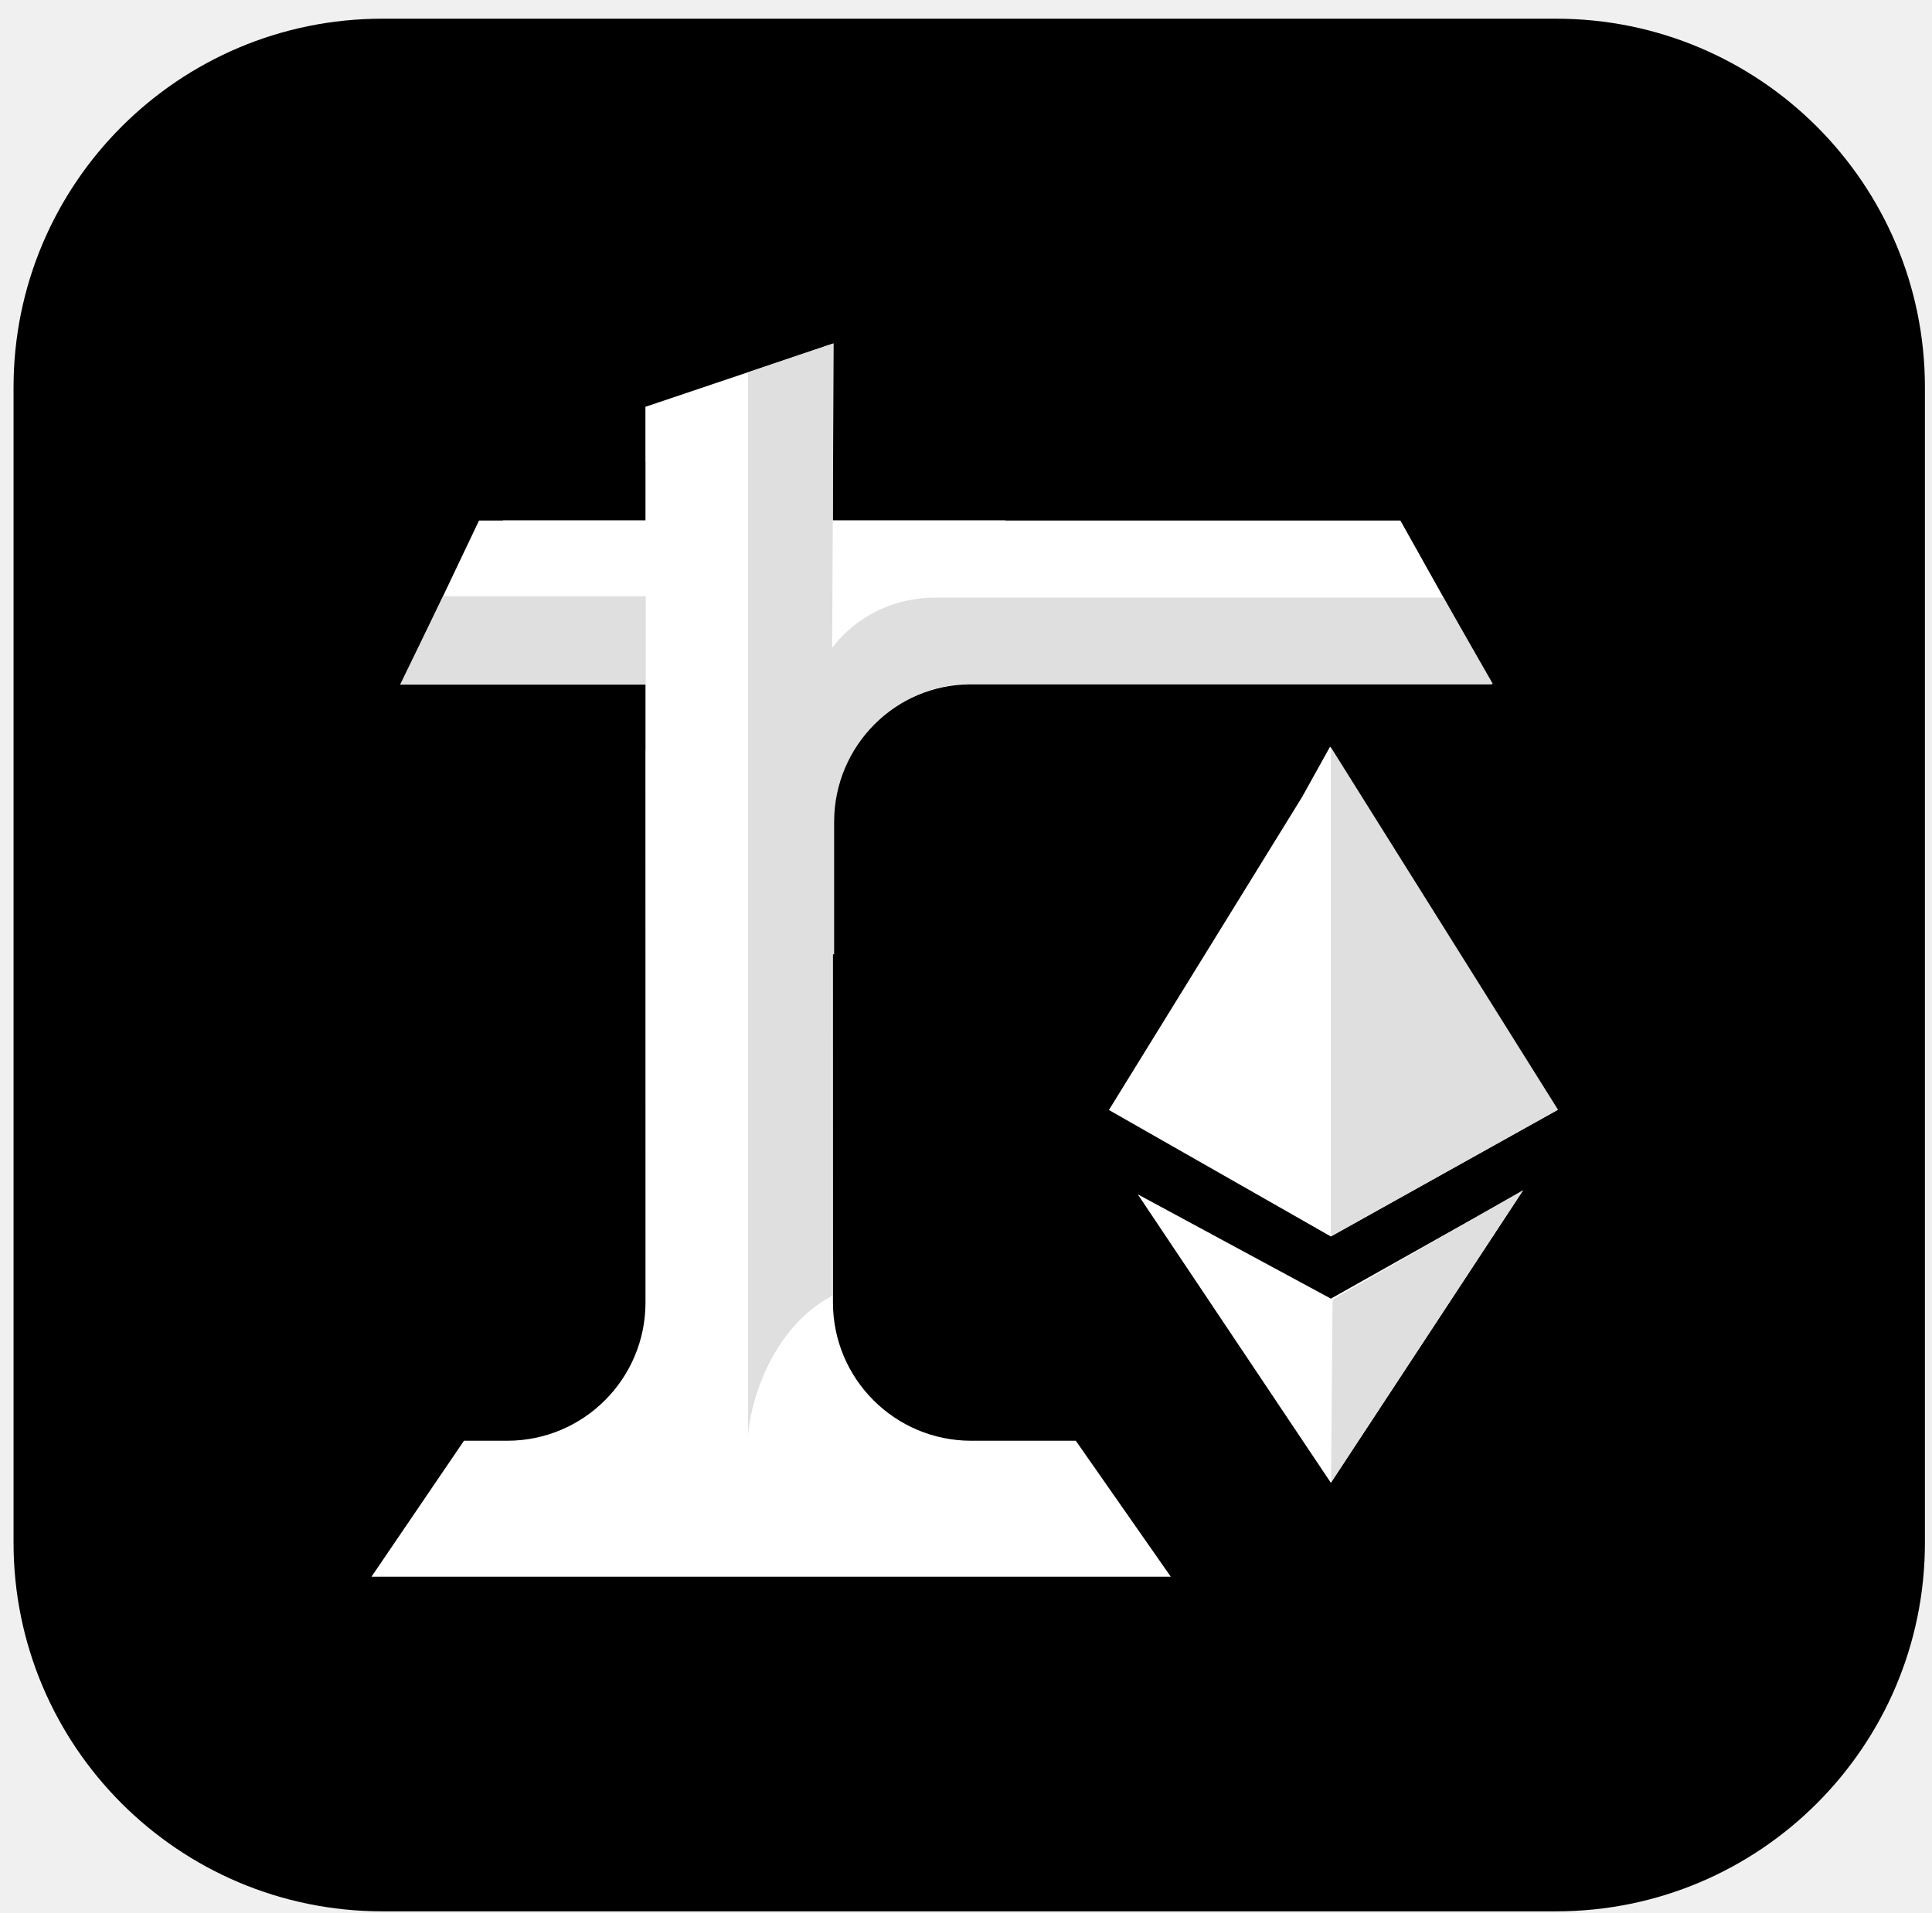
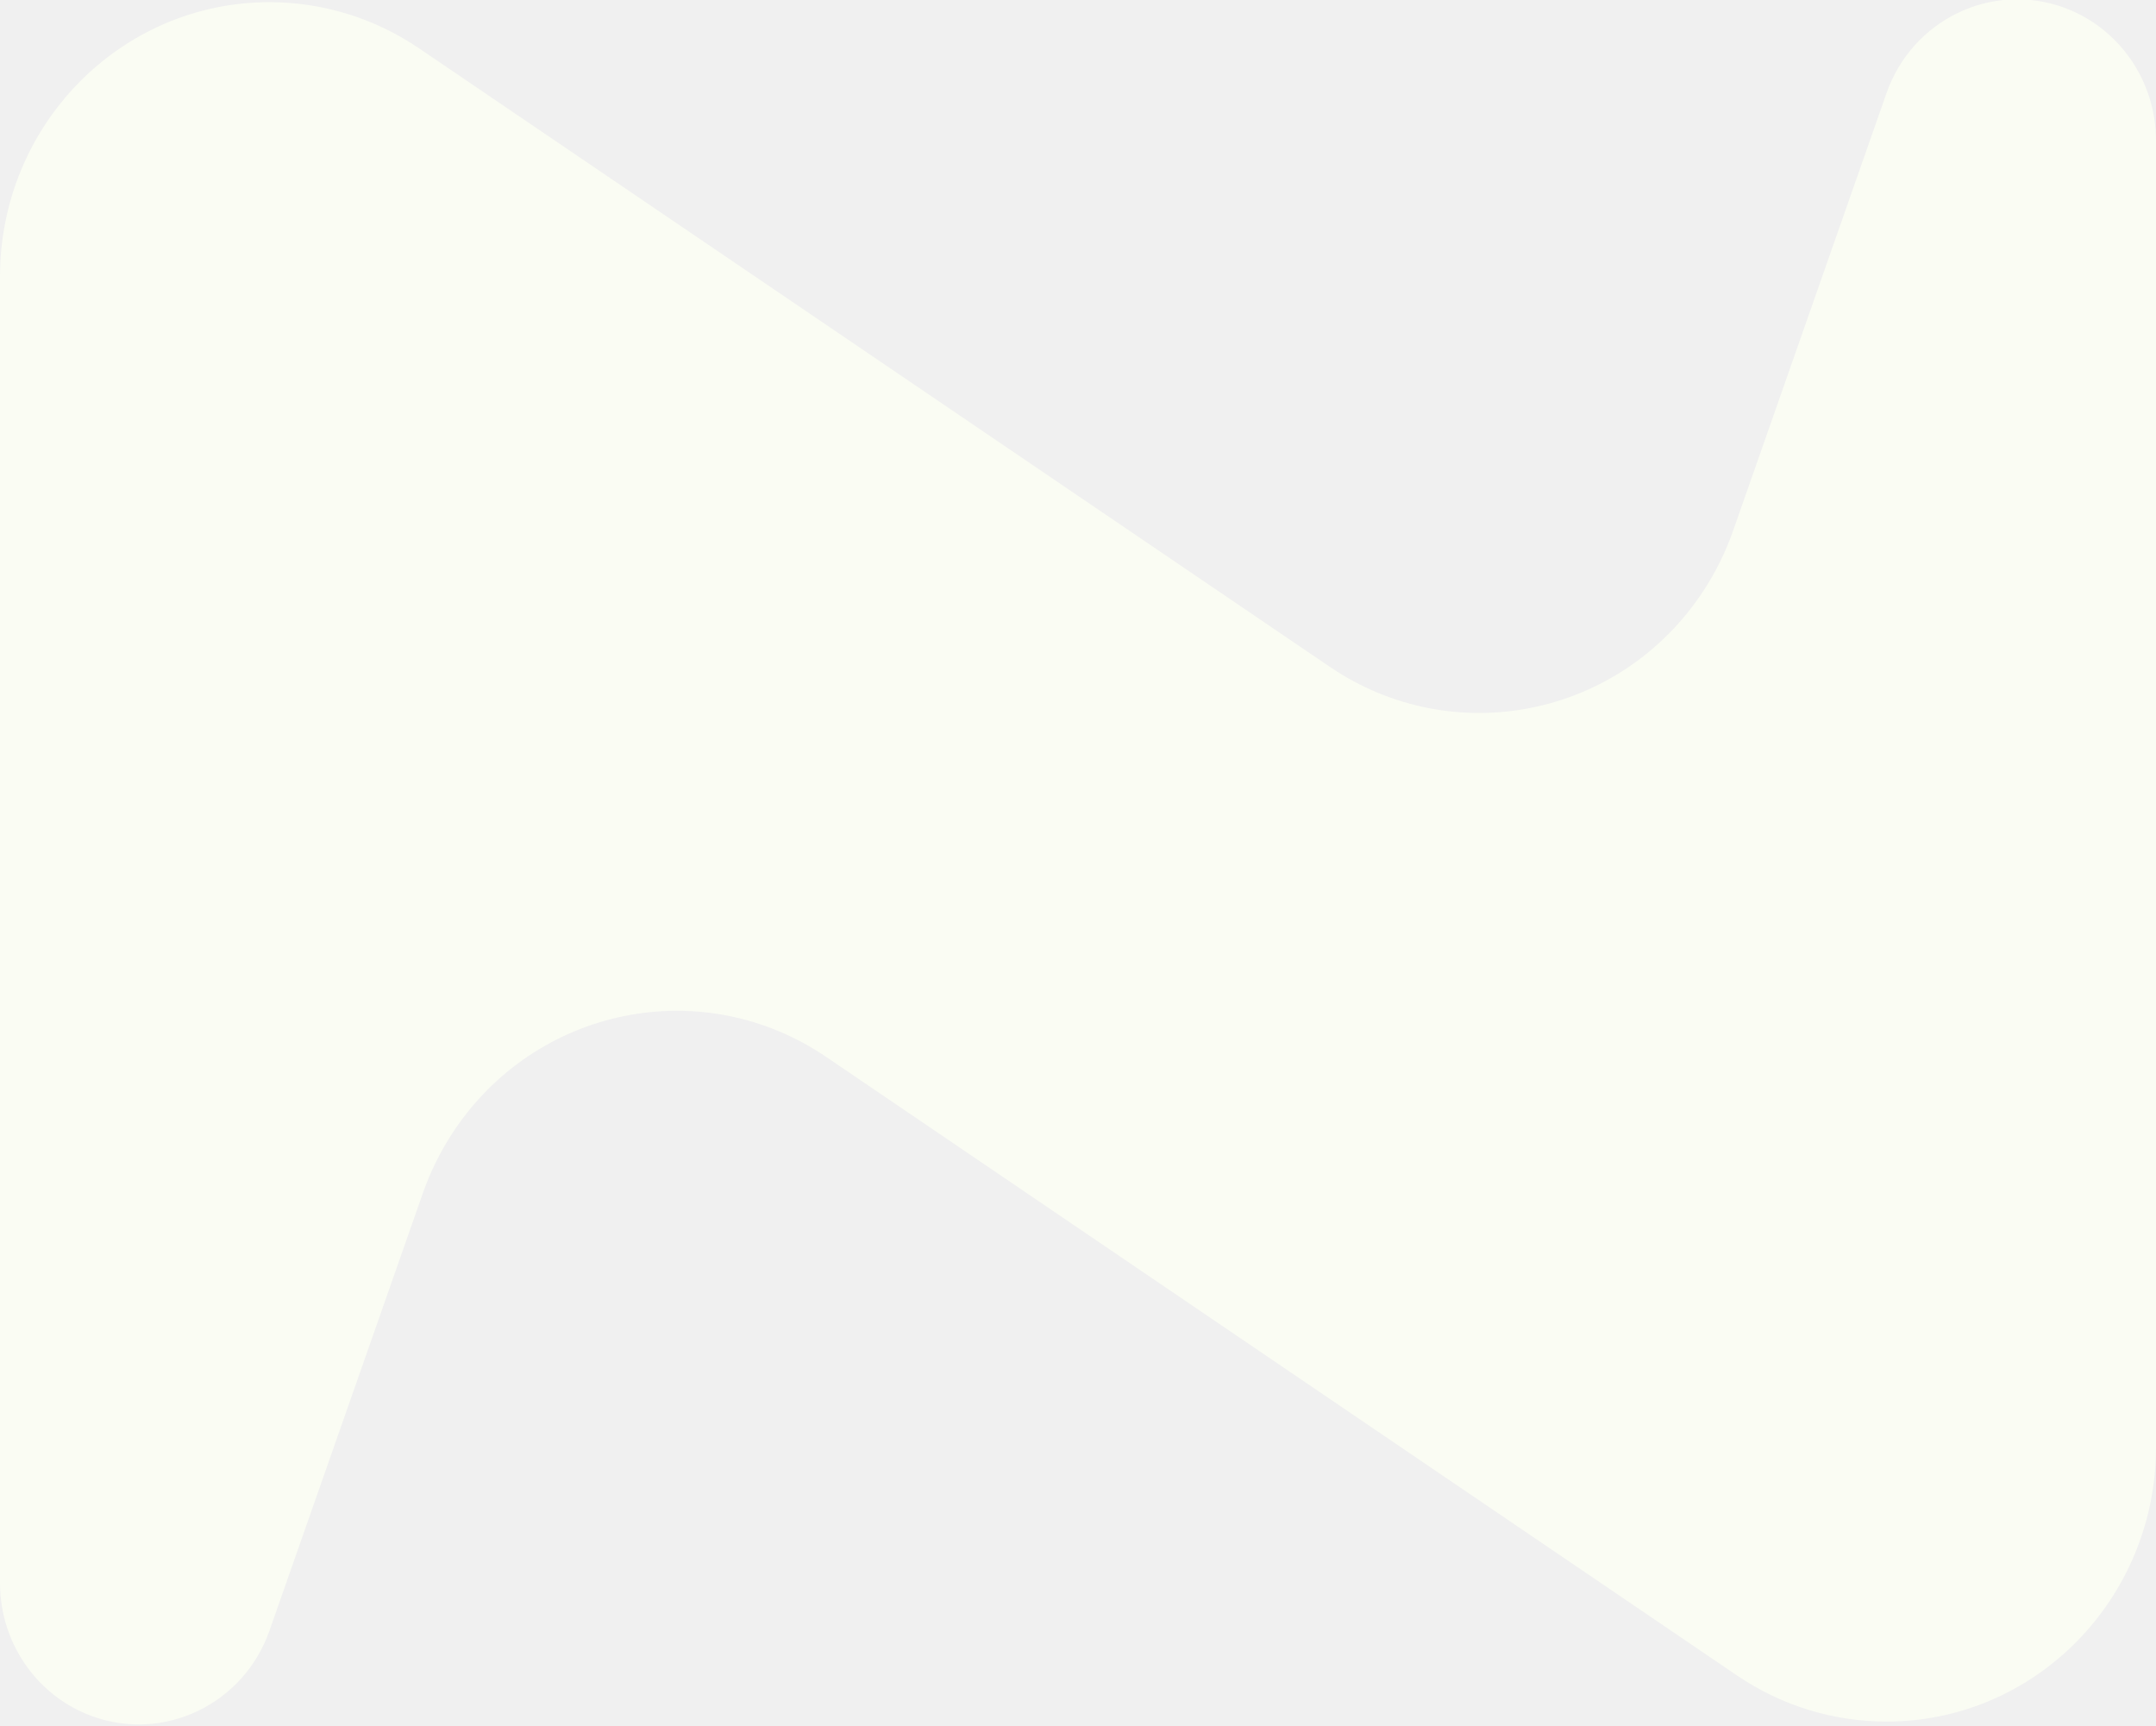
- <svg xmlns="http://www.w3.org/2000/svg" width="103" height="102" viewBox="0 0 103 102" fill="none">
-   <rect x="0.722" y="0.997" width="101.901" height="100.925" rx="19.661" fill="black" />
-   <path d="M69.415 42.505L70.912 39.812L72.544 42.505L83.024 59.191L70.953 65.936L59.119 59.191L69.415 42.505Z" fill="white" />
-   <path d="M70.953 69.25L60.658 63.688L70.953 79.072L81.184 63.498L70.953 69.25Z" fill="white" />
-   <path d="M70.953 65.926V41.853V39.85L83.063 59.178L70.953 65.926Z" fill="#DFDFDF" />
-   <path d="M70.962 79.05L71.041 69.297L81.206 63.463L70.962 79.05Z" fill="#DFDFDF" />
-   <path d="M34.409 21.693V24.613H34.413L34.412 27.747H26.809L26.809 27.757H25.538L21.384 36.491H34.413V39.972H34.409L34.413 69.455C34.413 73.527 31.113 76.828 27.041 76.828H24.735L19.806 84.077H62.417L57.354 76.828H51.779C47.708 76.828 44.407 73.527 44.407 69.455L44.402 43.665C44.507 39.708 47.73 36.527 51.705 36.491H79.548L74.658 27.757H53.602L53.602 27.747L44.399 27.747L44.399 24.613H44.402V18.325L34.409 21.693Z" fill="white" />
-   <path d="M39.882 19.852V76.55C39.973 74.964 41.047 70.855 44.365 69.103V50.867L44.47 50.9V43.831C44.47 39.759 47.771 36.458 51.843 36.458H79.581L76.951 31.866H49.908C46.129 31.866 44.365 34.556 44.365 34.556L44.444 18.307L39.882 19.852Z" fill="#DFDFDF" />
-   <path d="M23.622 31.793L21.329 36.508H34.425V31.793H23.622Z" fill="#DFDFDF" />
+ <svg xmlns="http://www.w3.org/2000/svg" width="300px" height="240px" viewBox="0 0 300 240" version="1.1">
+   <g id="logo_dark" stroke="none" stroke-width="1" fill="none" fill-rule="evenodd">
+     <path d="M287.183,1.055 C294.869,3.851 300,11.266 300,19.578 L300,201.312 C300,222.405 283.211,239.505 262.5,239.505 C255.097,239.505 247.859,237.273 241.699,233.09 L114.963,147.038 C97.73,135.337 74.448,140.08 62.959,157.631 C61.259,160.229 59.877,163.03 58.846,165.971 L37.5,226.844 C33.913,237.075 22.862,242.406 12.817,238.752 C5.131,235.956 0,228.541 0,220.229 L0,38.496 C0,17.402 16.789,0.303 37.5,0.303 C44.903,0.303 52.141,2.534 58.301,6.717 L185.037,92.769 C202.27,104.47 225.552,99.727 237.041,82.177 C238.741,79.578 240.123,76.777 241.154,73.837 L262.5,12.963 C266.087,2.733 277.138,-2.599 287.183,1.055 Z" id="Path" fill="#FAFCF3" />
+   </g>
</svg>
